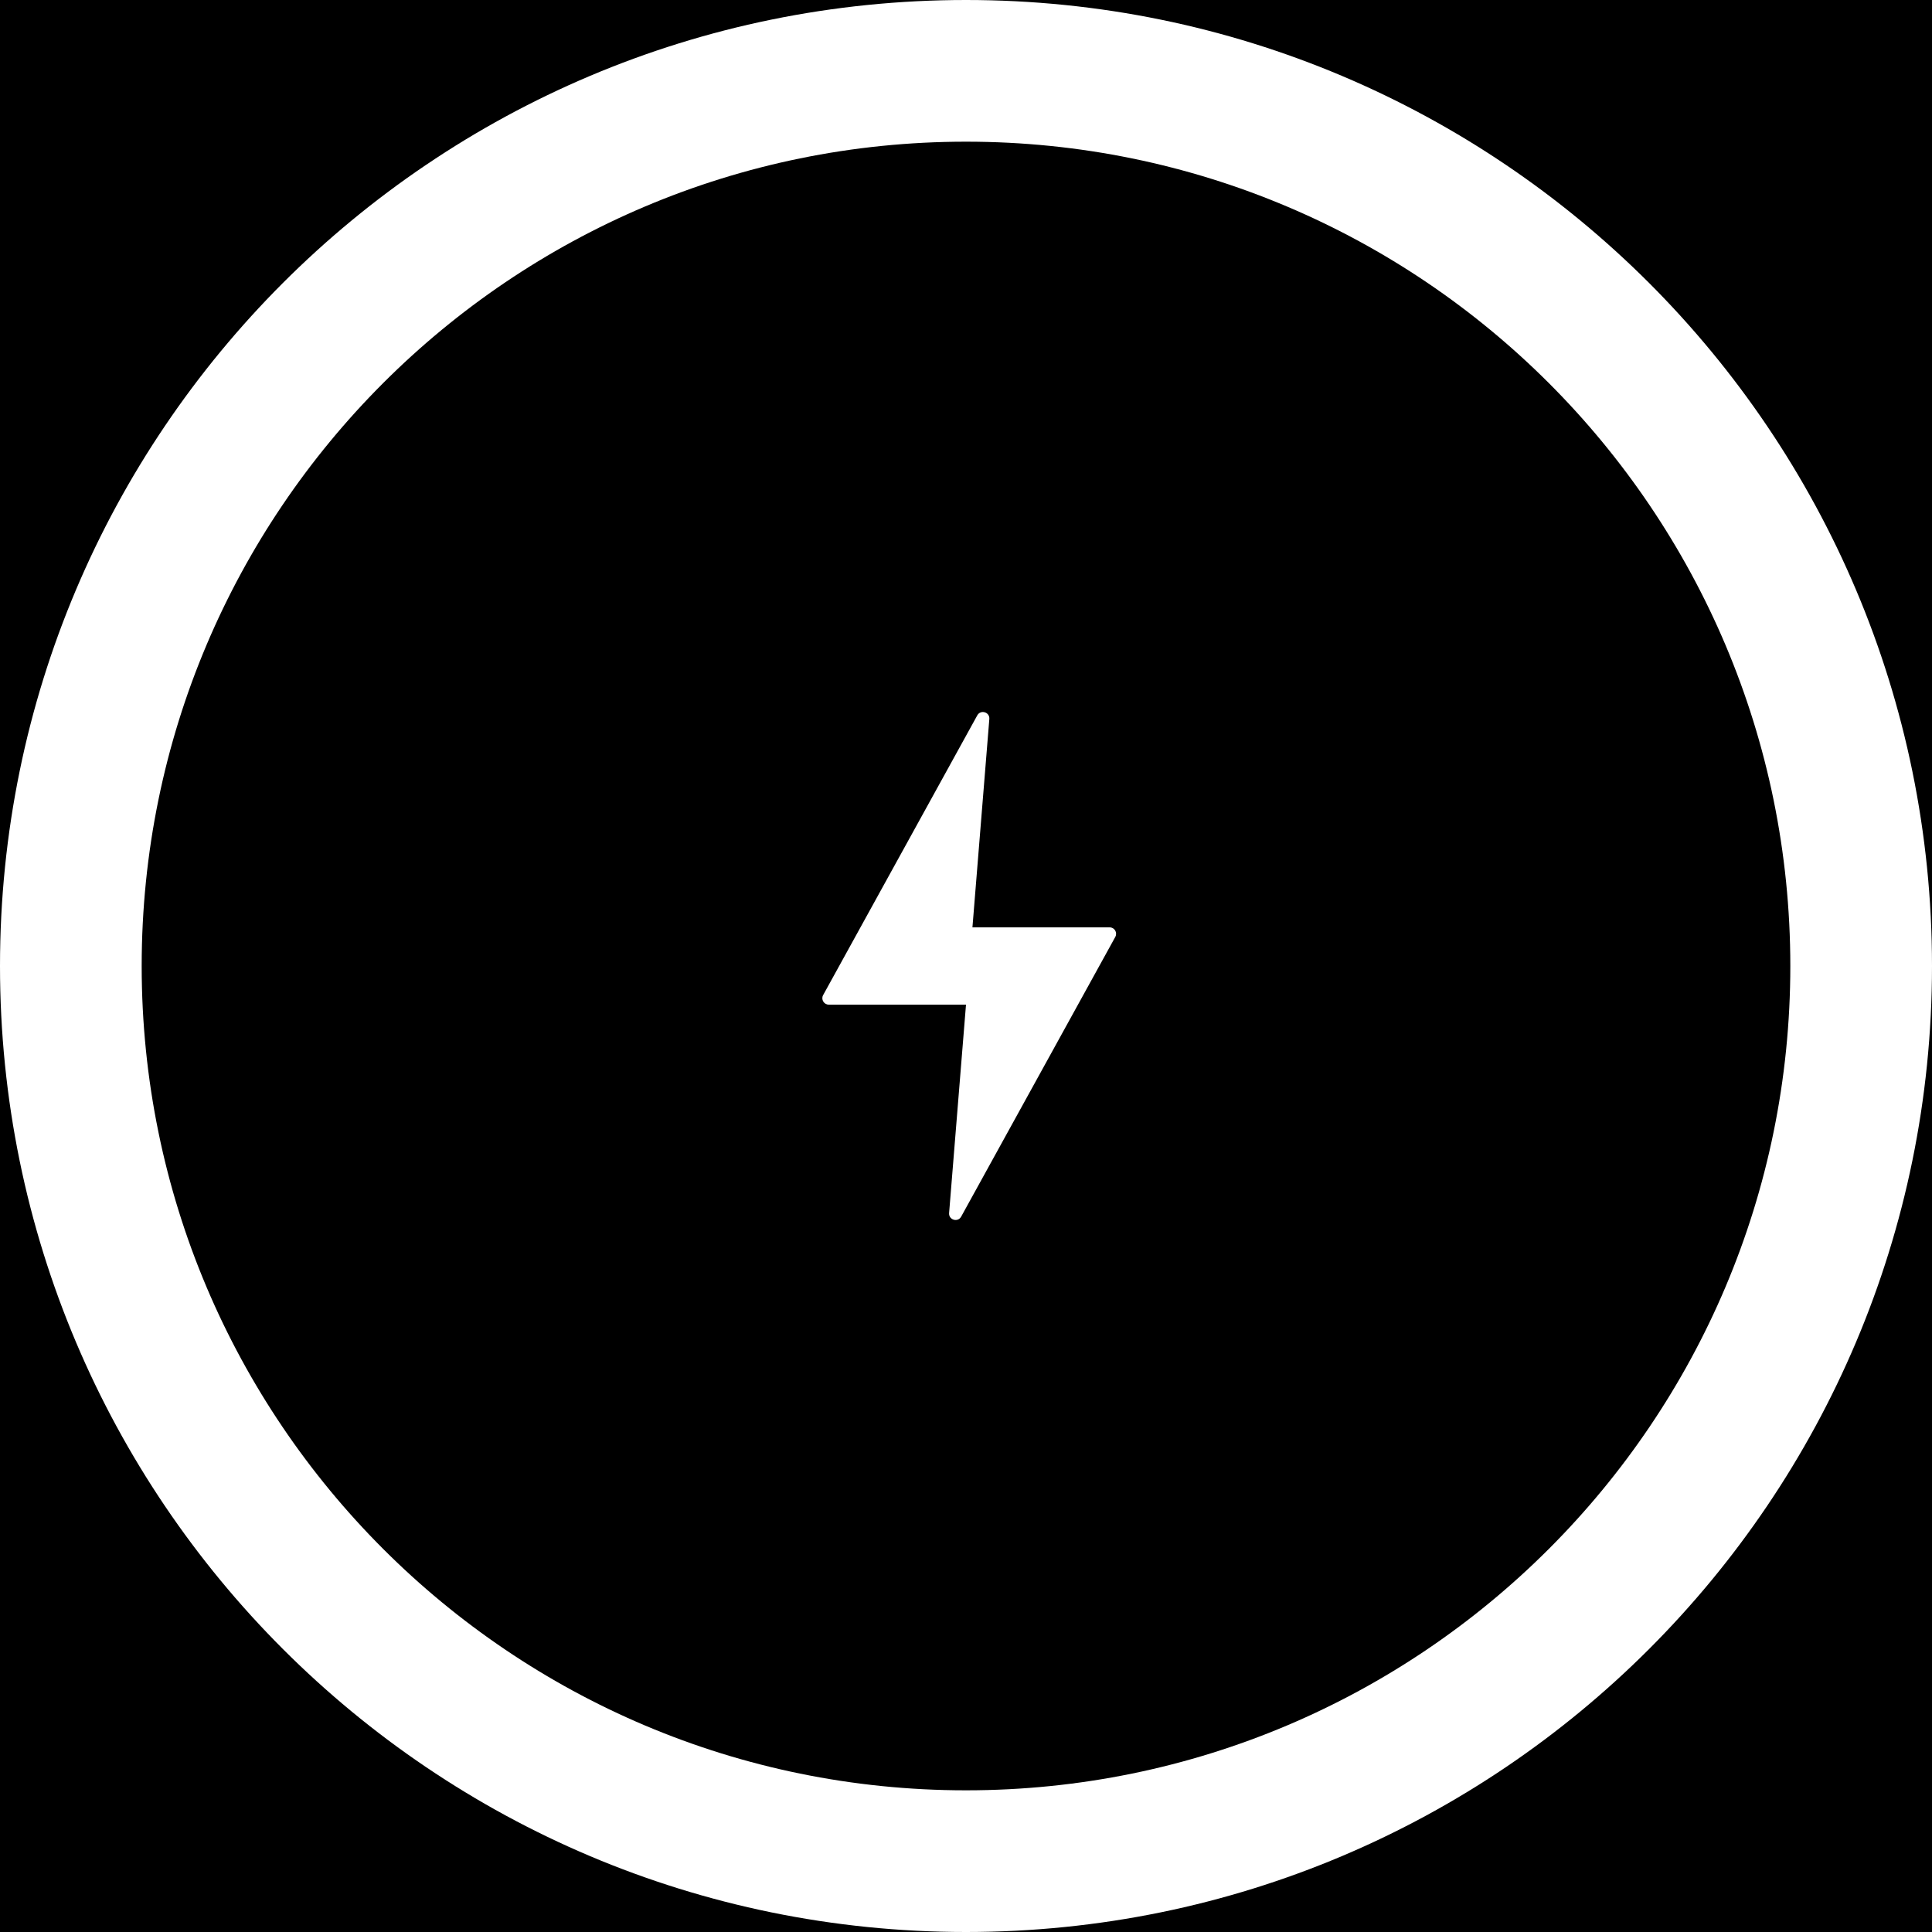
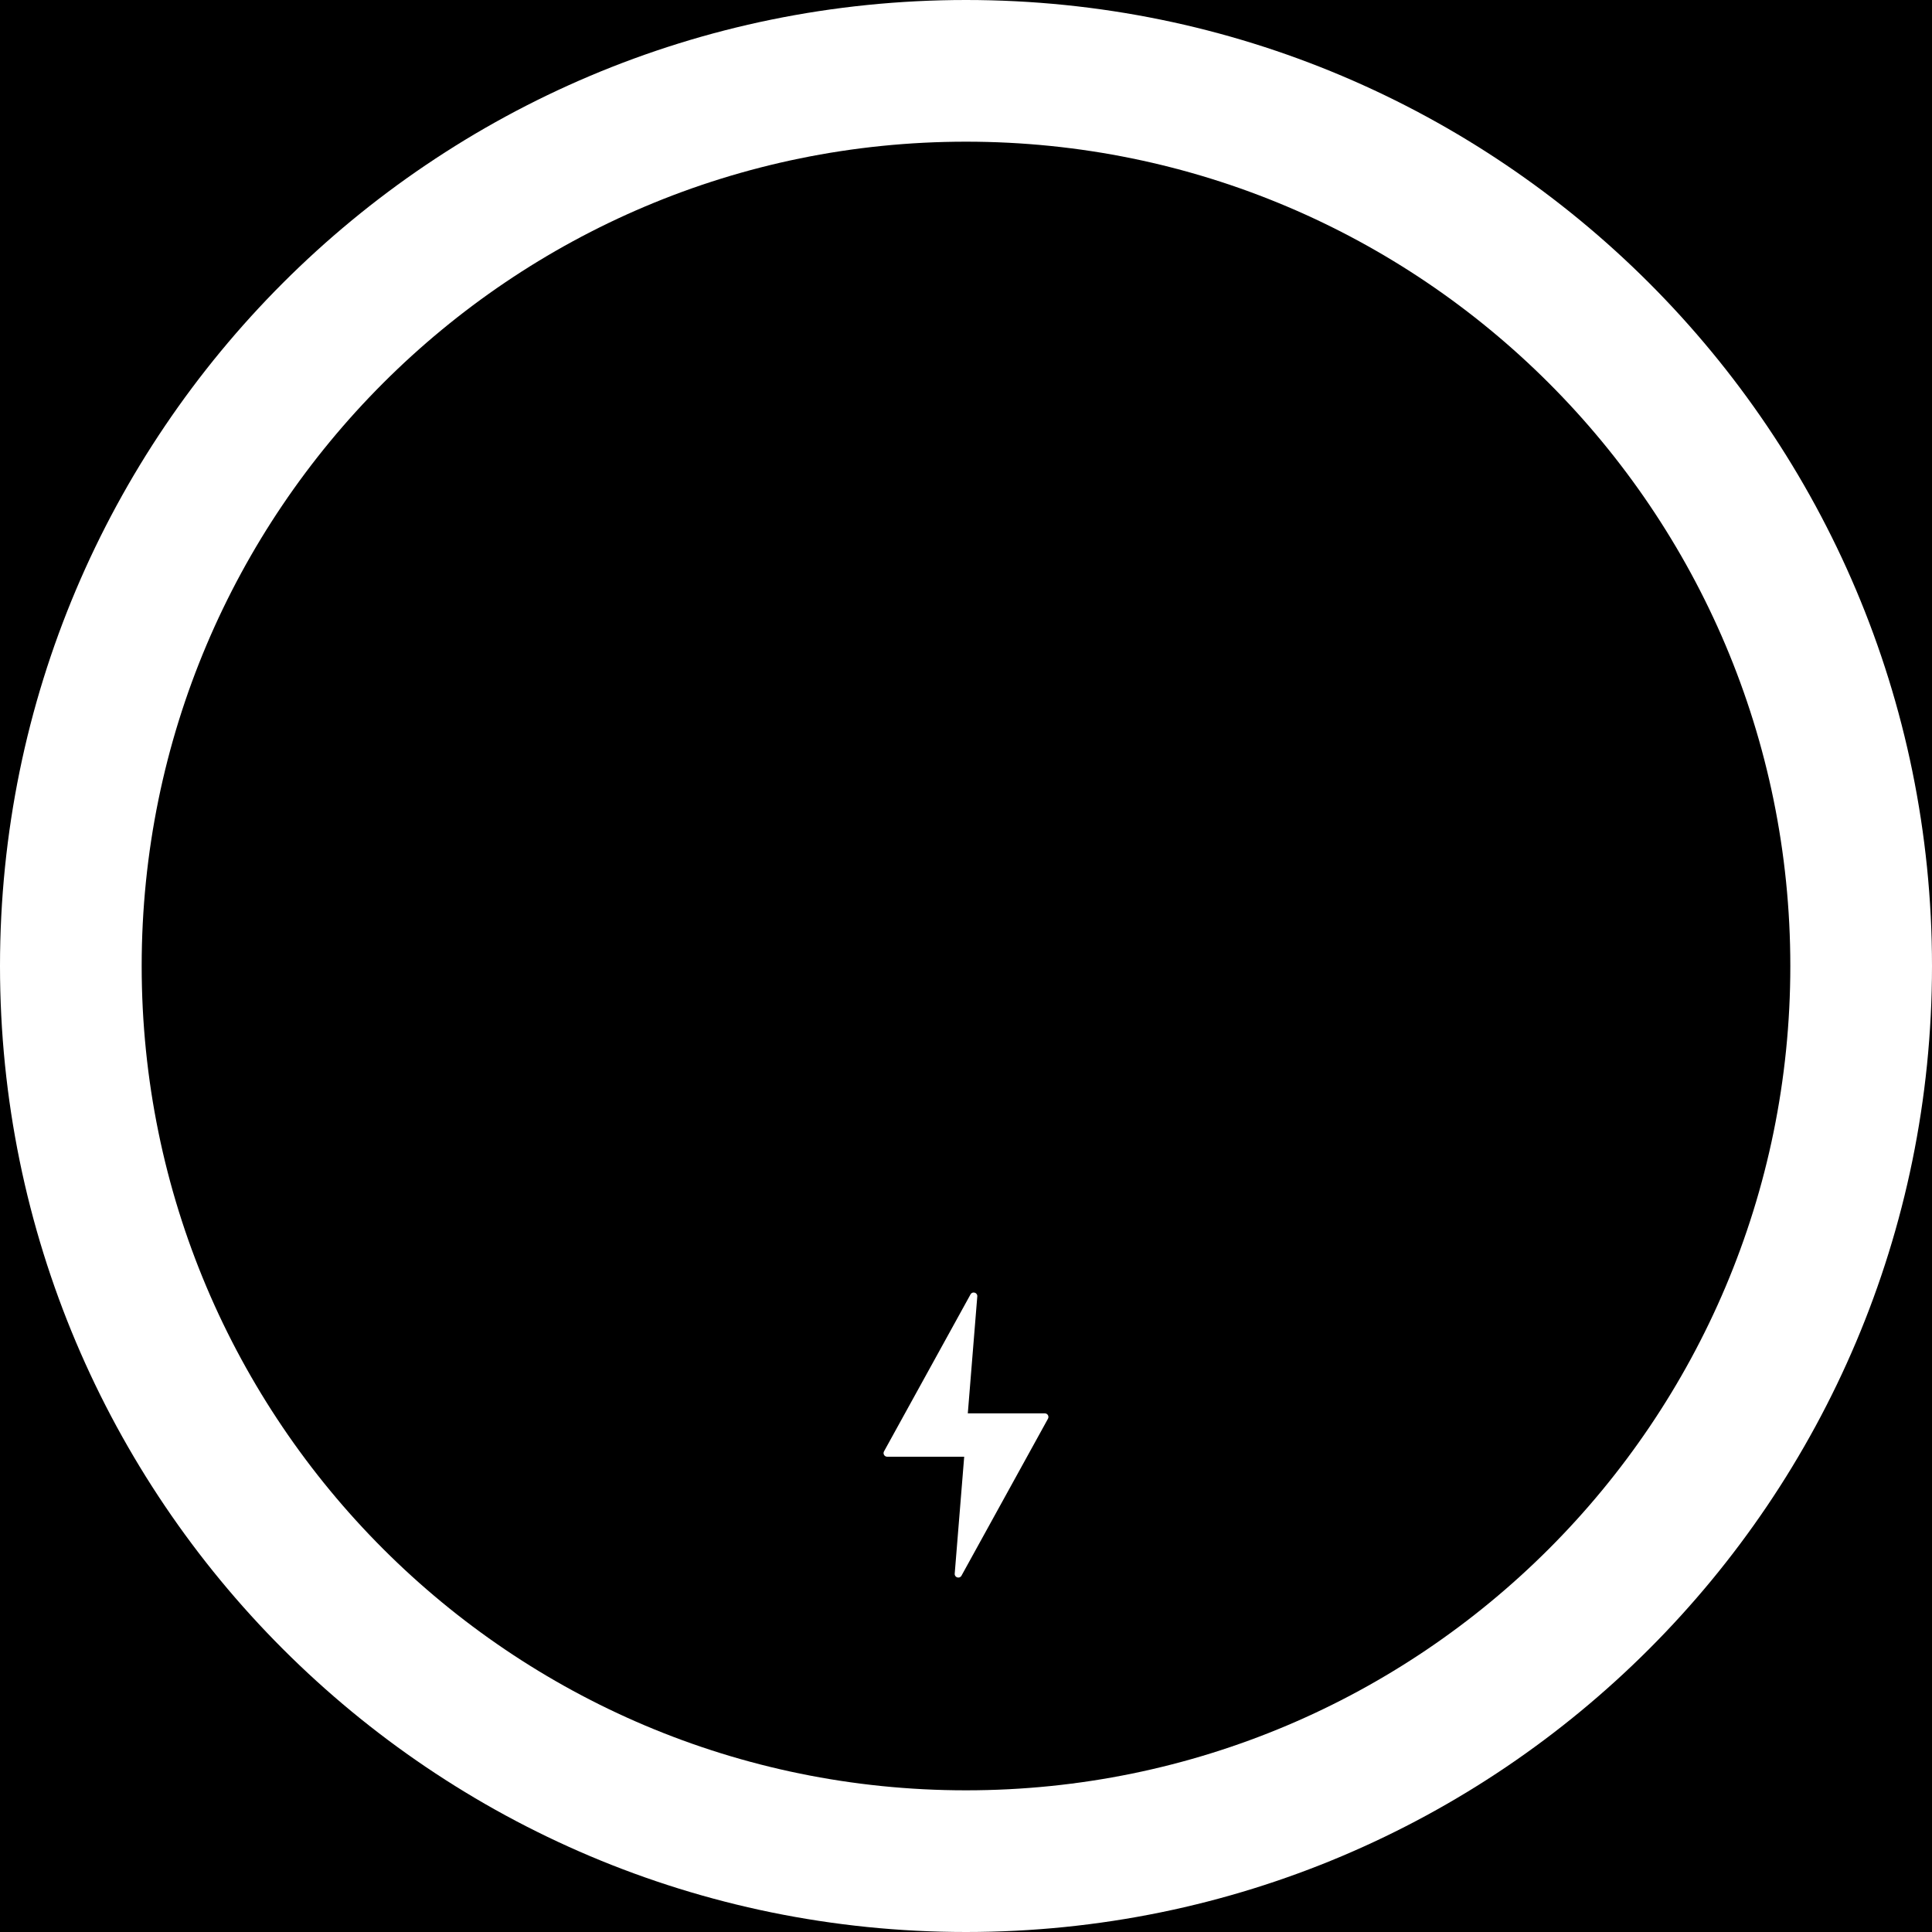
<svg xmlns="http://www.w3.org/2000/svg" width="300" height="300" viewBox="0 0 300 300" fill="none">
  <rect width="300" height="300" fill="black" />
  <circle cx="150" cy="150" r="150" fill="white" />
  <circle cx="150" cy="150" r="128" fill="black" />
-   <path d="M173.183 145.483L149.249 188.918C148.729 189.862 147.29 189.429 147.377 188.355L150 156H128.693C127.932 156 127.45 155.184 127.817 154.517L151.751 111.082C152.271 110.138 153.71 110.571 153.623 111.645L151 144H172.307C173.068 144 173.55 144.816 173.183 145.483Z" fill="white" />
+   <path d="M162.73 220.297L149.298 244.672C149.006 245.202 148.199 244.959 148.247 244.357L149.72 226.199L137.762 226.199C137.336 226.199 137.064 225.742 137.27 225.367L150.703 200.992C150.995 200.462 151.802 200.705 151.753 201.307L150.281 219.465L162.238 219.465C162.665 219.465 162.935 219.922 162.73 220.297Z" fill="white" />
</svg>
